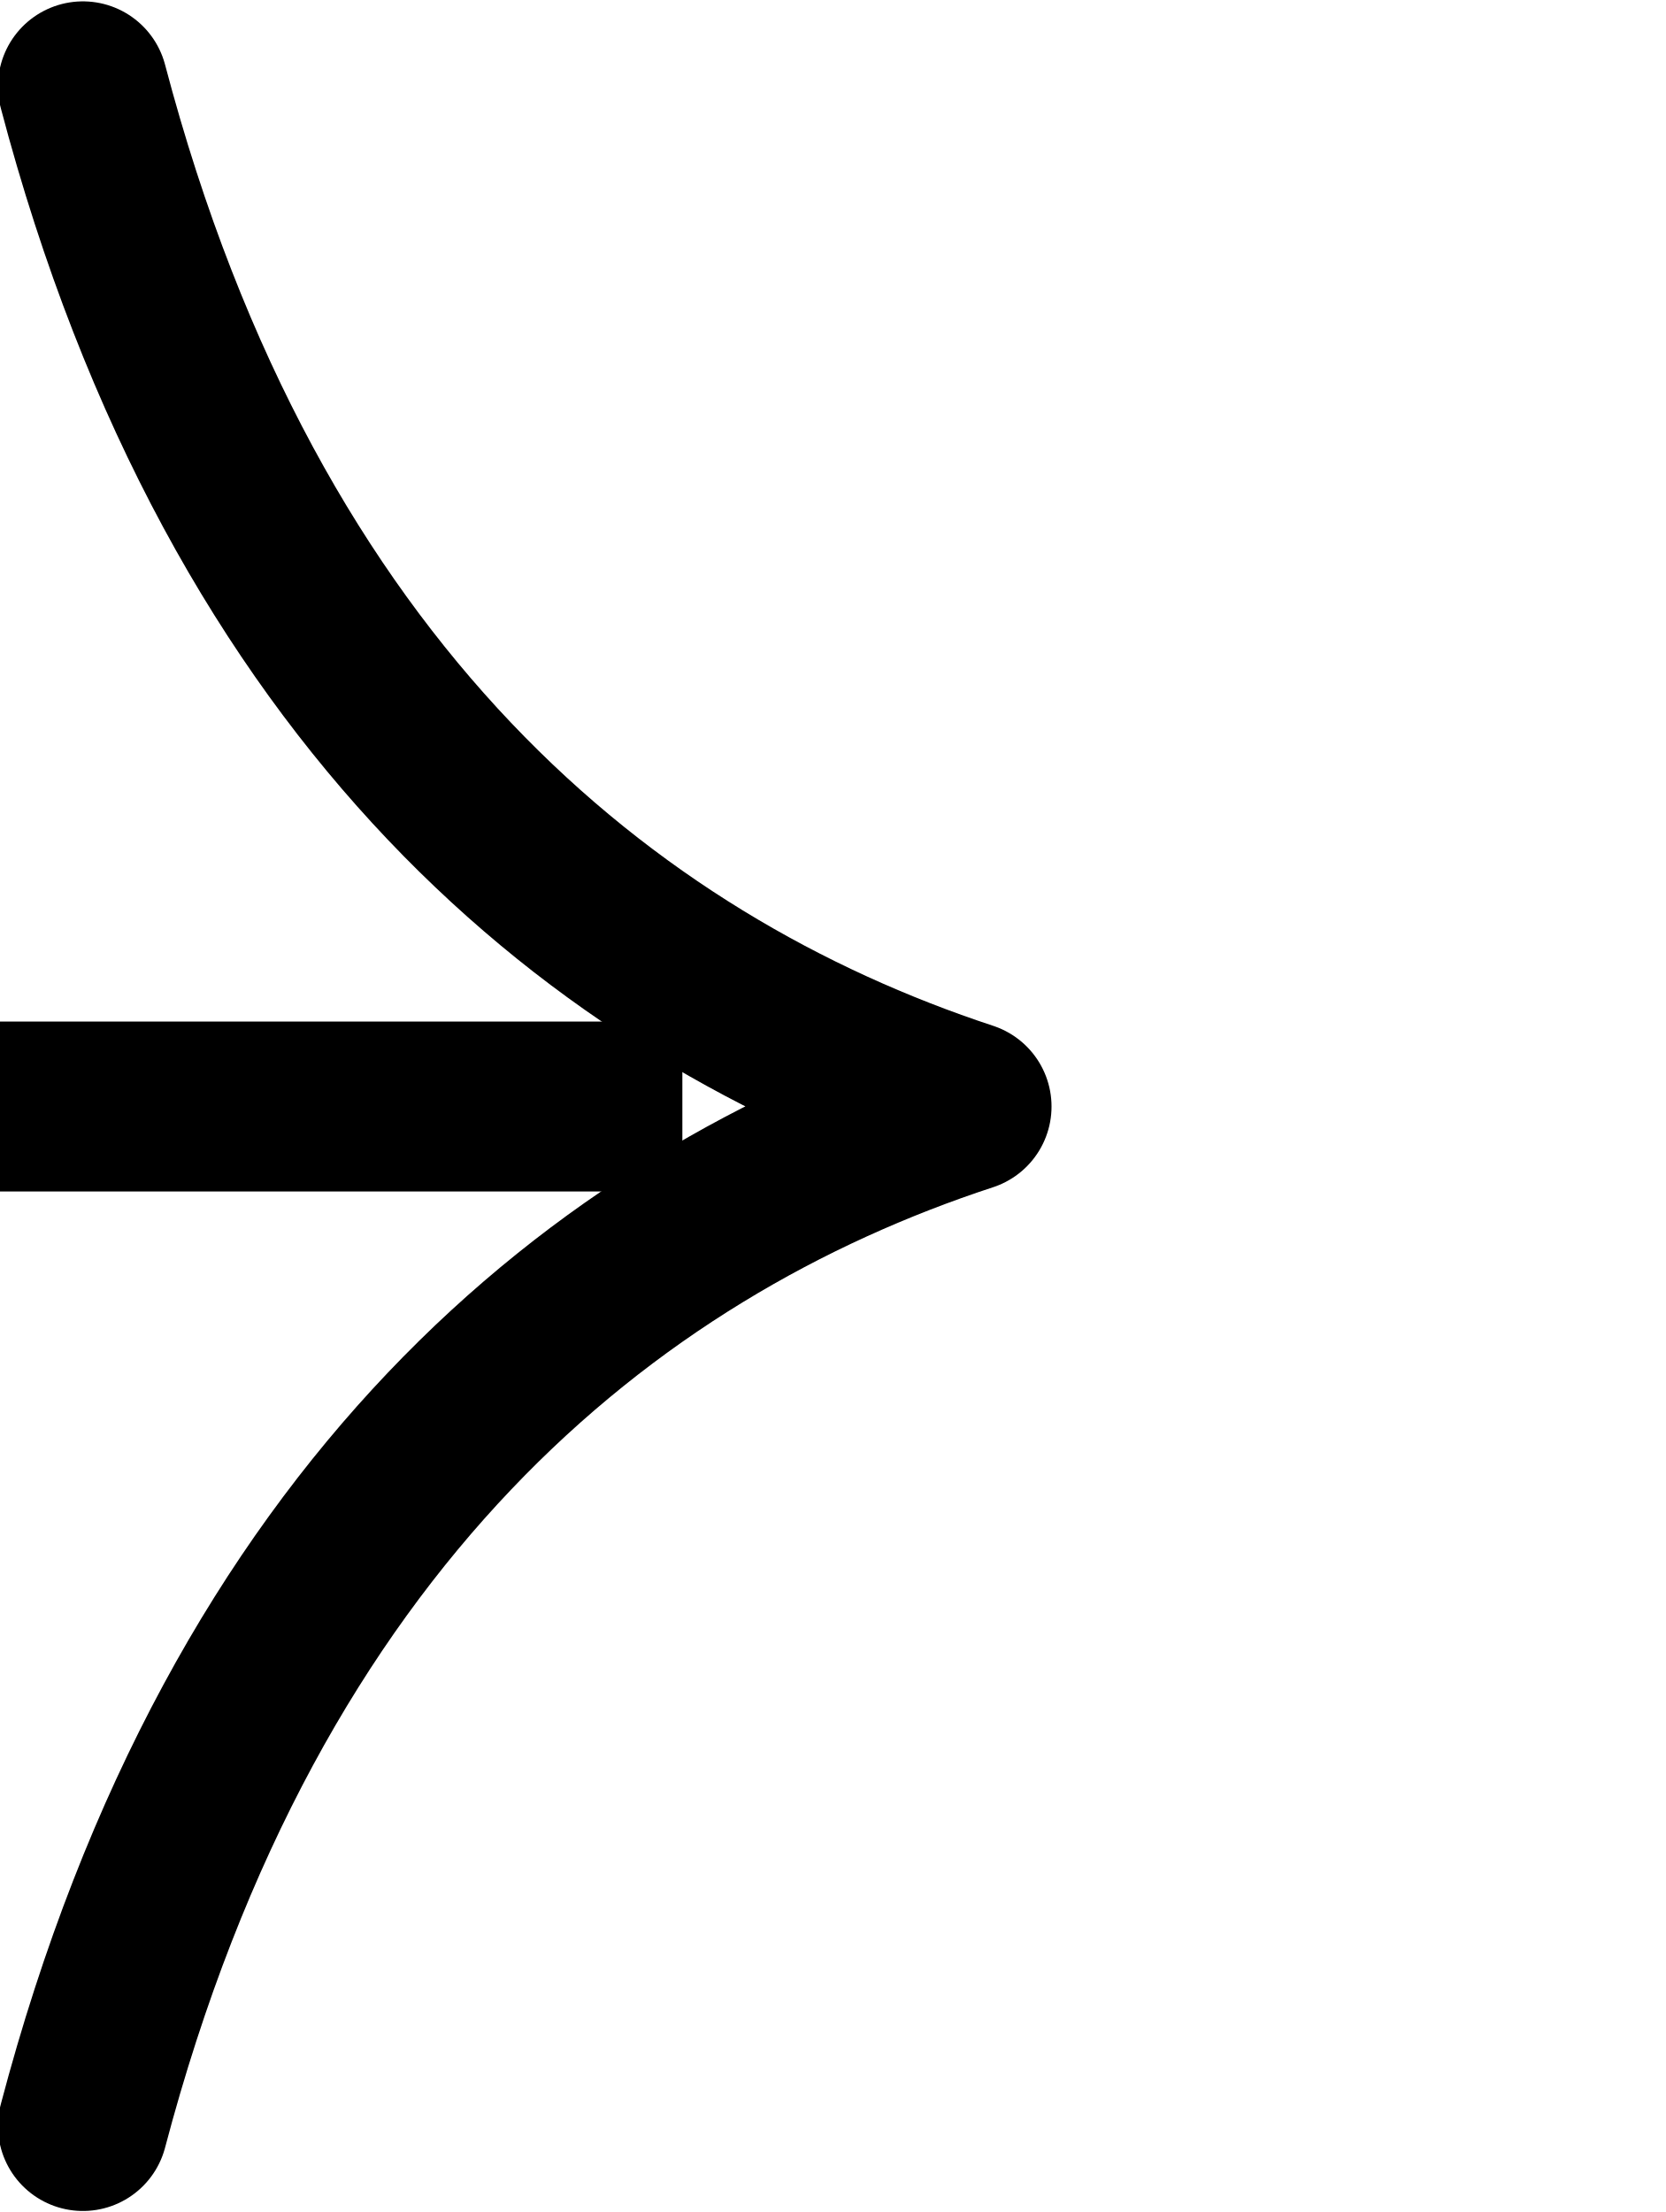
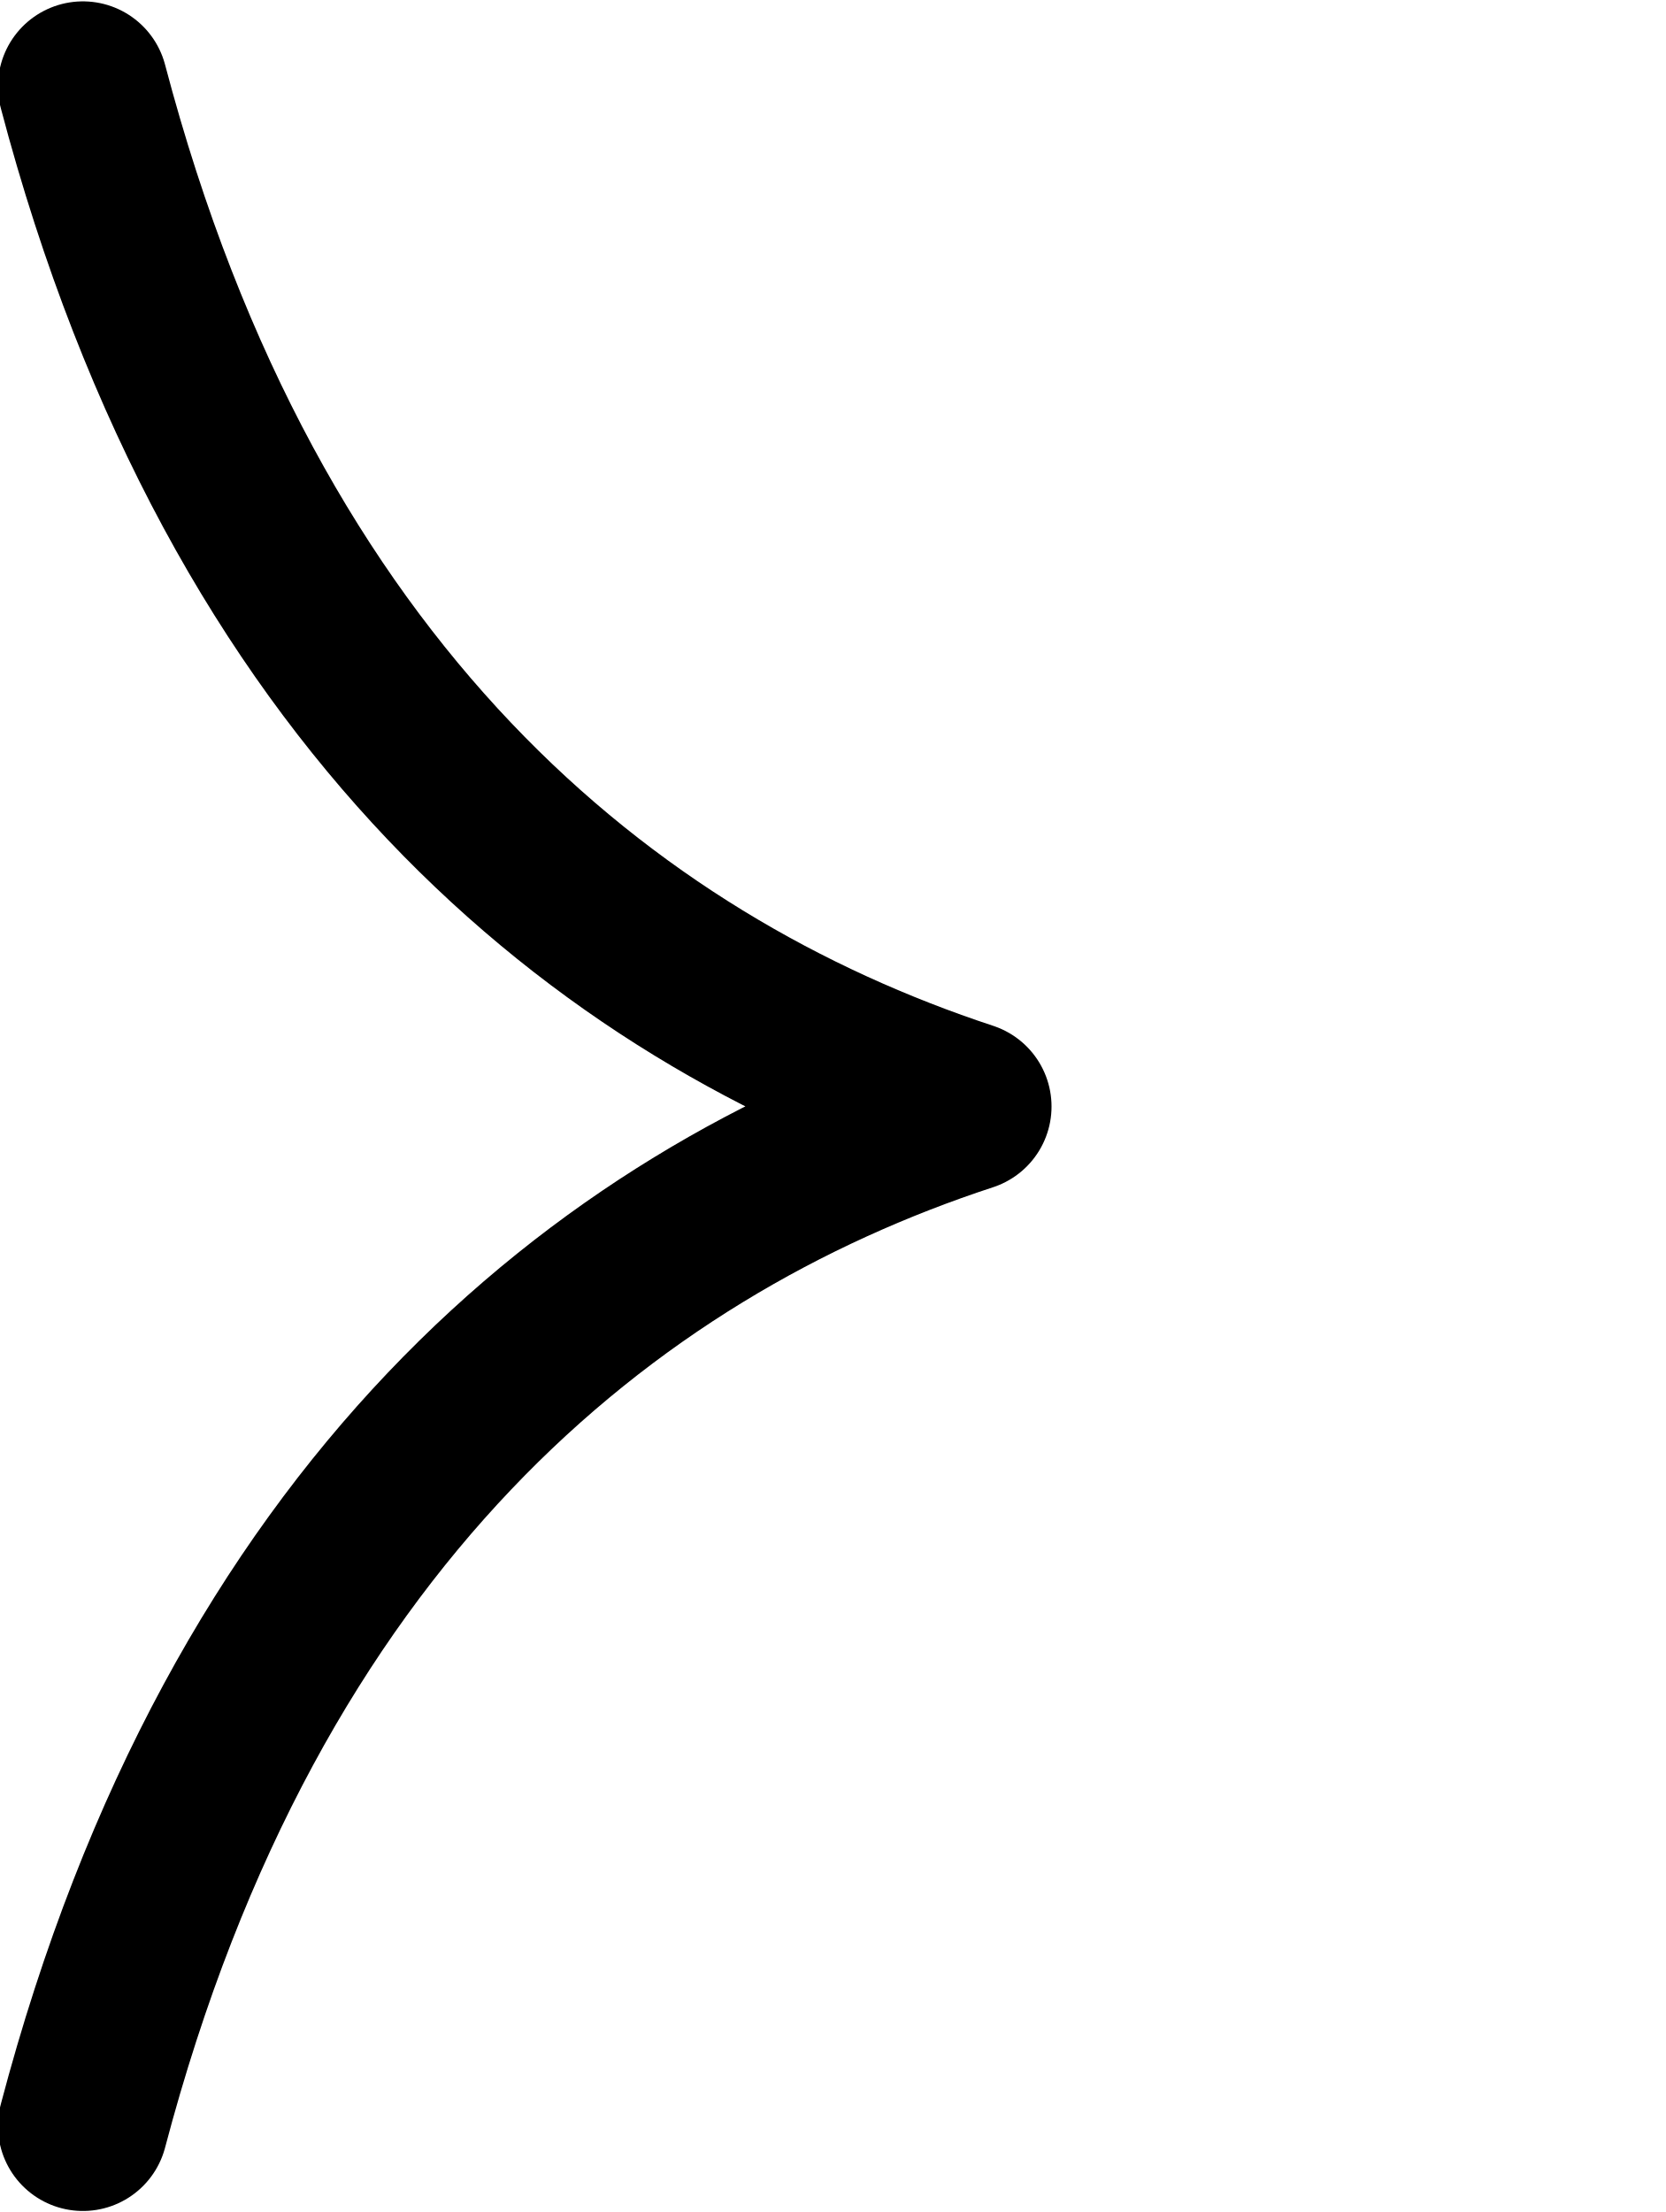
<svg xmlns="http://www.w3.org/2000/svg" width="4.882" height="6.483">
  <g fill="none" stroke="#000" stroke-width=".498" stroke-miterlimit="10">
    <path d="M2.043.253c.473 1.794 1.528 2.64 2.59 2.99-1.062.348-2.117 1.194-2.59 2.988" stroke-linecap="round" stroke-linejoin="round" transform="translate(-1.8 0)" />
-     <path d="M0 3.243H2" />
  </g>
</svg>
